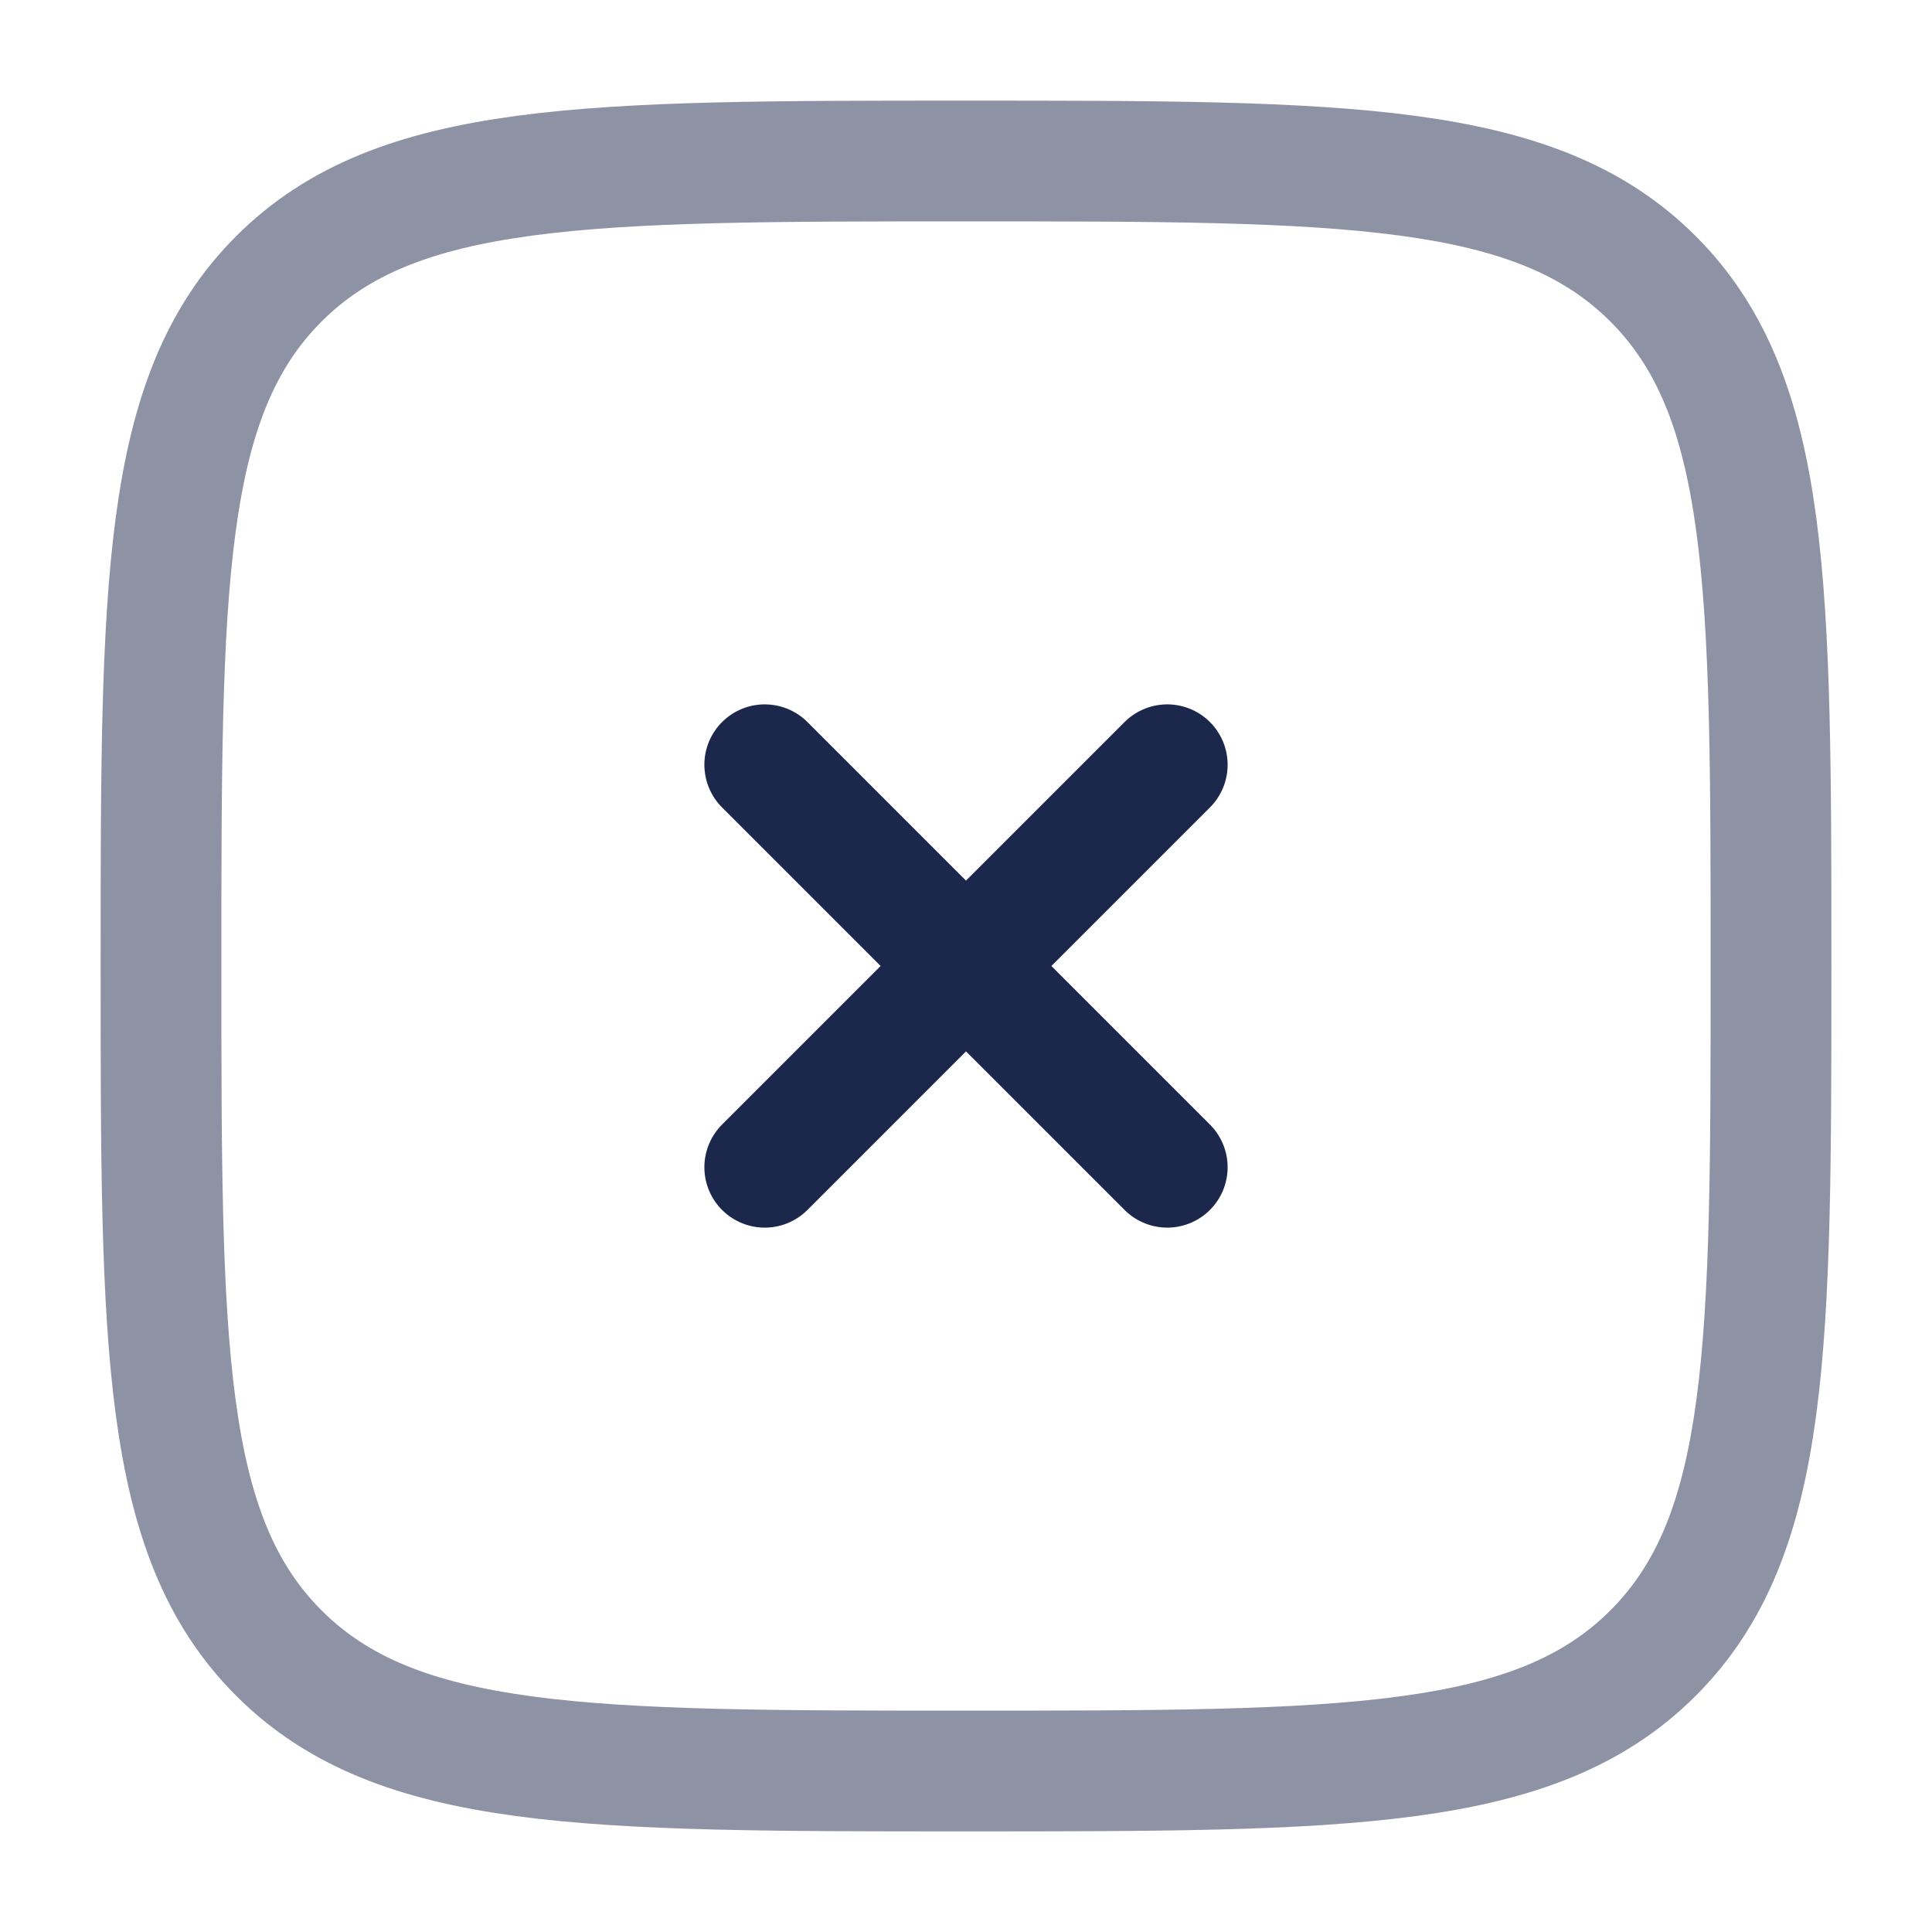
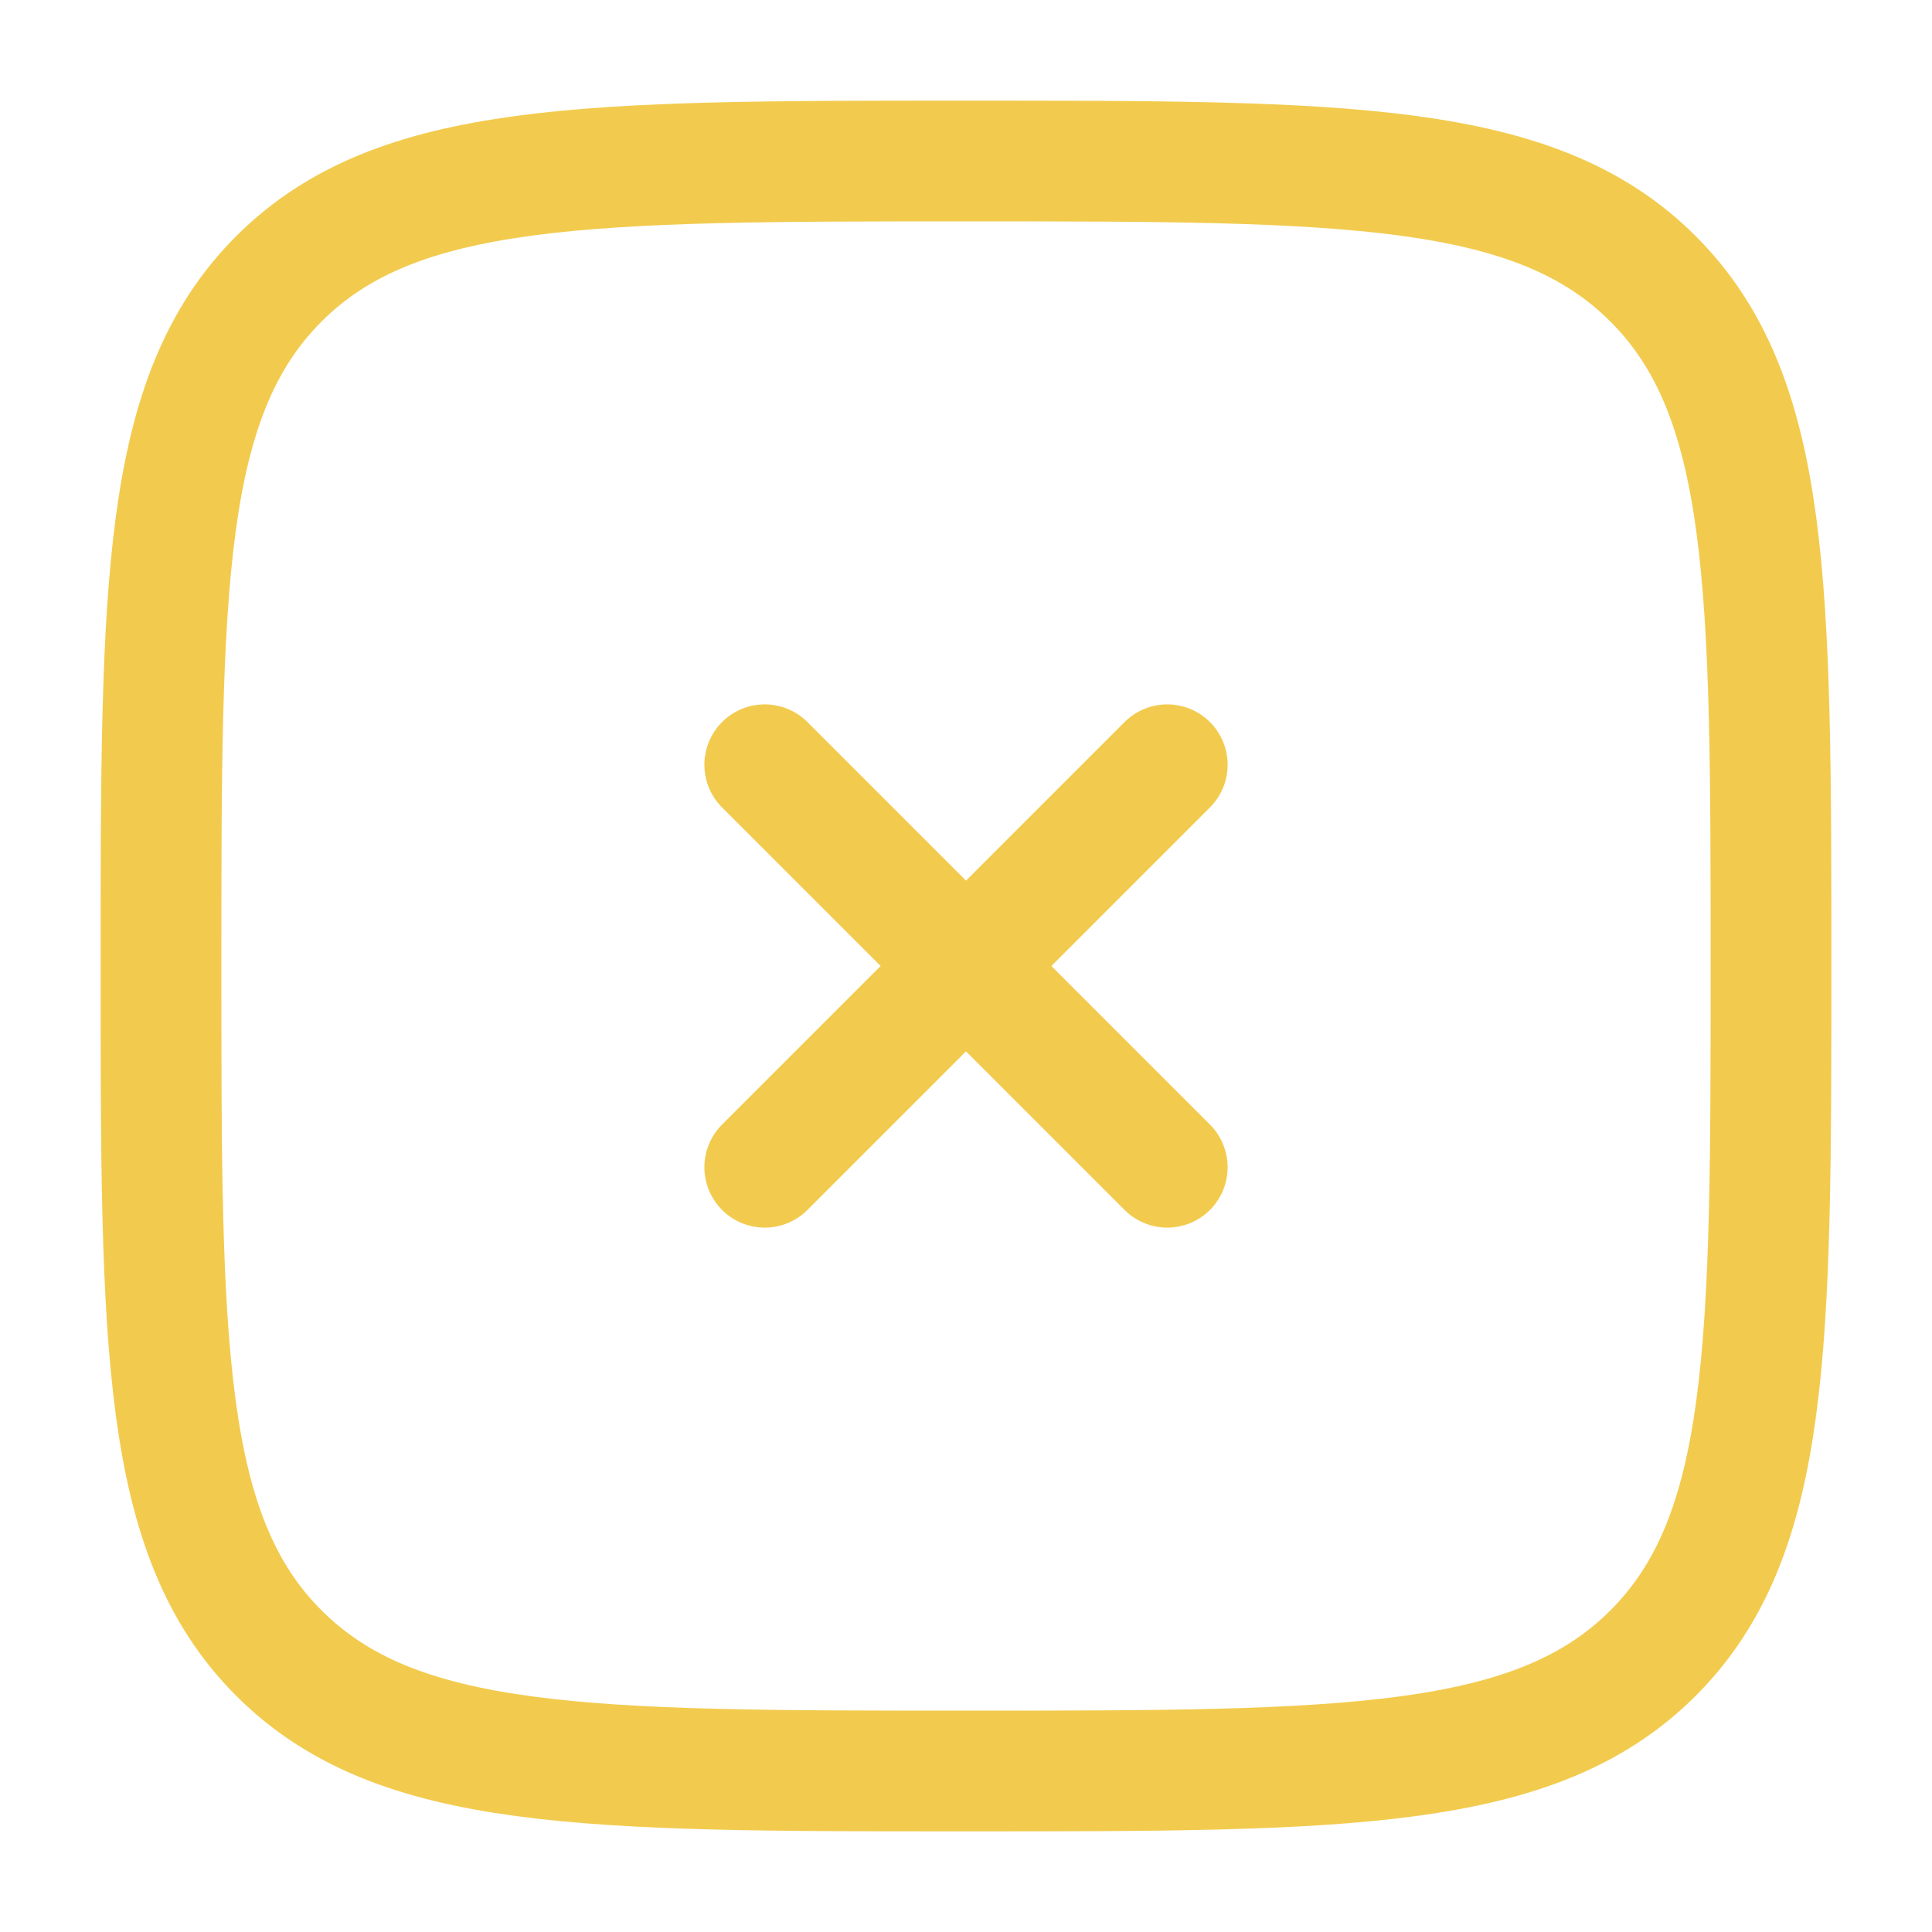
<svg xmlns="http://www.w3.org/2000/svg" width="800px" height="800px" viewBox="0 0 24 24" fill="none">
  <g id="SVGRepo_bgCarrier" stroke-width="0" />
  <g id="SVGRepo_tracerCarrier" stroke-linecap="round" stroke-linejoin="round" />
  <g id="SVGRepo_iconCarrier">
-     <path opacity="0.5" d="M2 12C2 7.286 2 4.929 3.464 3.464C4.929 2 7.286 2 12 2C16.714 2 19.071 2 20.535 3.464C22 4.929 22 7.286 22 12C22 16.714 22 19.071 20.535 20.535C19.071 22 16.714 22 12 22C7.286 22 4.929 22 3.464 20.535C2 19.071 2 16.714 2 12Z" stroke="#1C274C" stroke-width="1.5" />
-     <path d="M14.5 9.5L9.5 14.5M9.5 9.5L14.5 14.5" stroke="#1C274C" stroke-width="1.5" stroke-linecap="round" />
+     <path d="M2 12C2 7.286 2 4.929 3.464 3.464C4.929 2 7.286 2 12 2C16.714 2 19.071 2 20.535 3.464C22 4.929 22 7.286 22 12C22 16.714 22 19.071 20.535 20.535C19.071 22 16.714 22 12 22C7.286 22 4.929 22 3.464 20.535C2 19.071 2 16.714 2 12Z" stroke="#F2CB4E" stroke-width="1.5" />
+     <path d="M14.5 9.5L9.5 14.5M9.5 9.5L14.5 14.5" stroke="#F2CB4E" stroke-width="1.5" stroke-linecap="round" />
  </g>
</svg>
